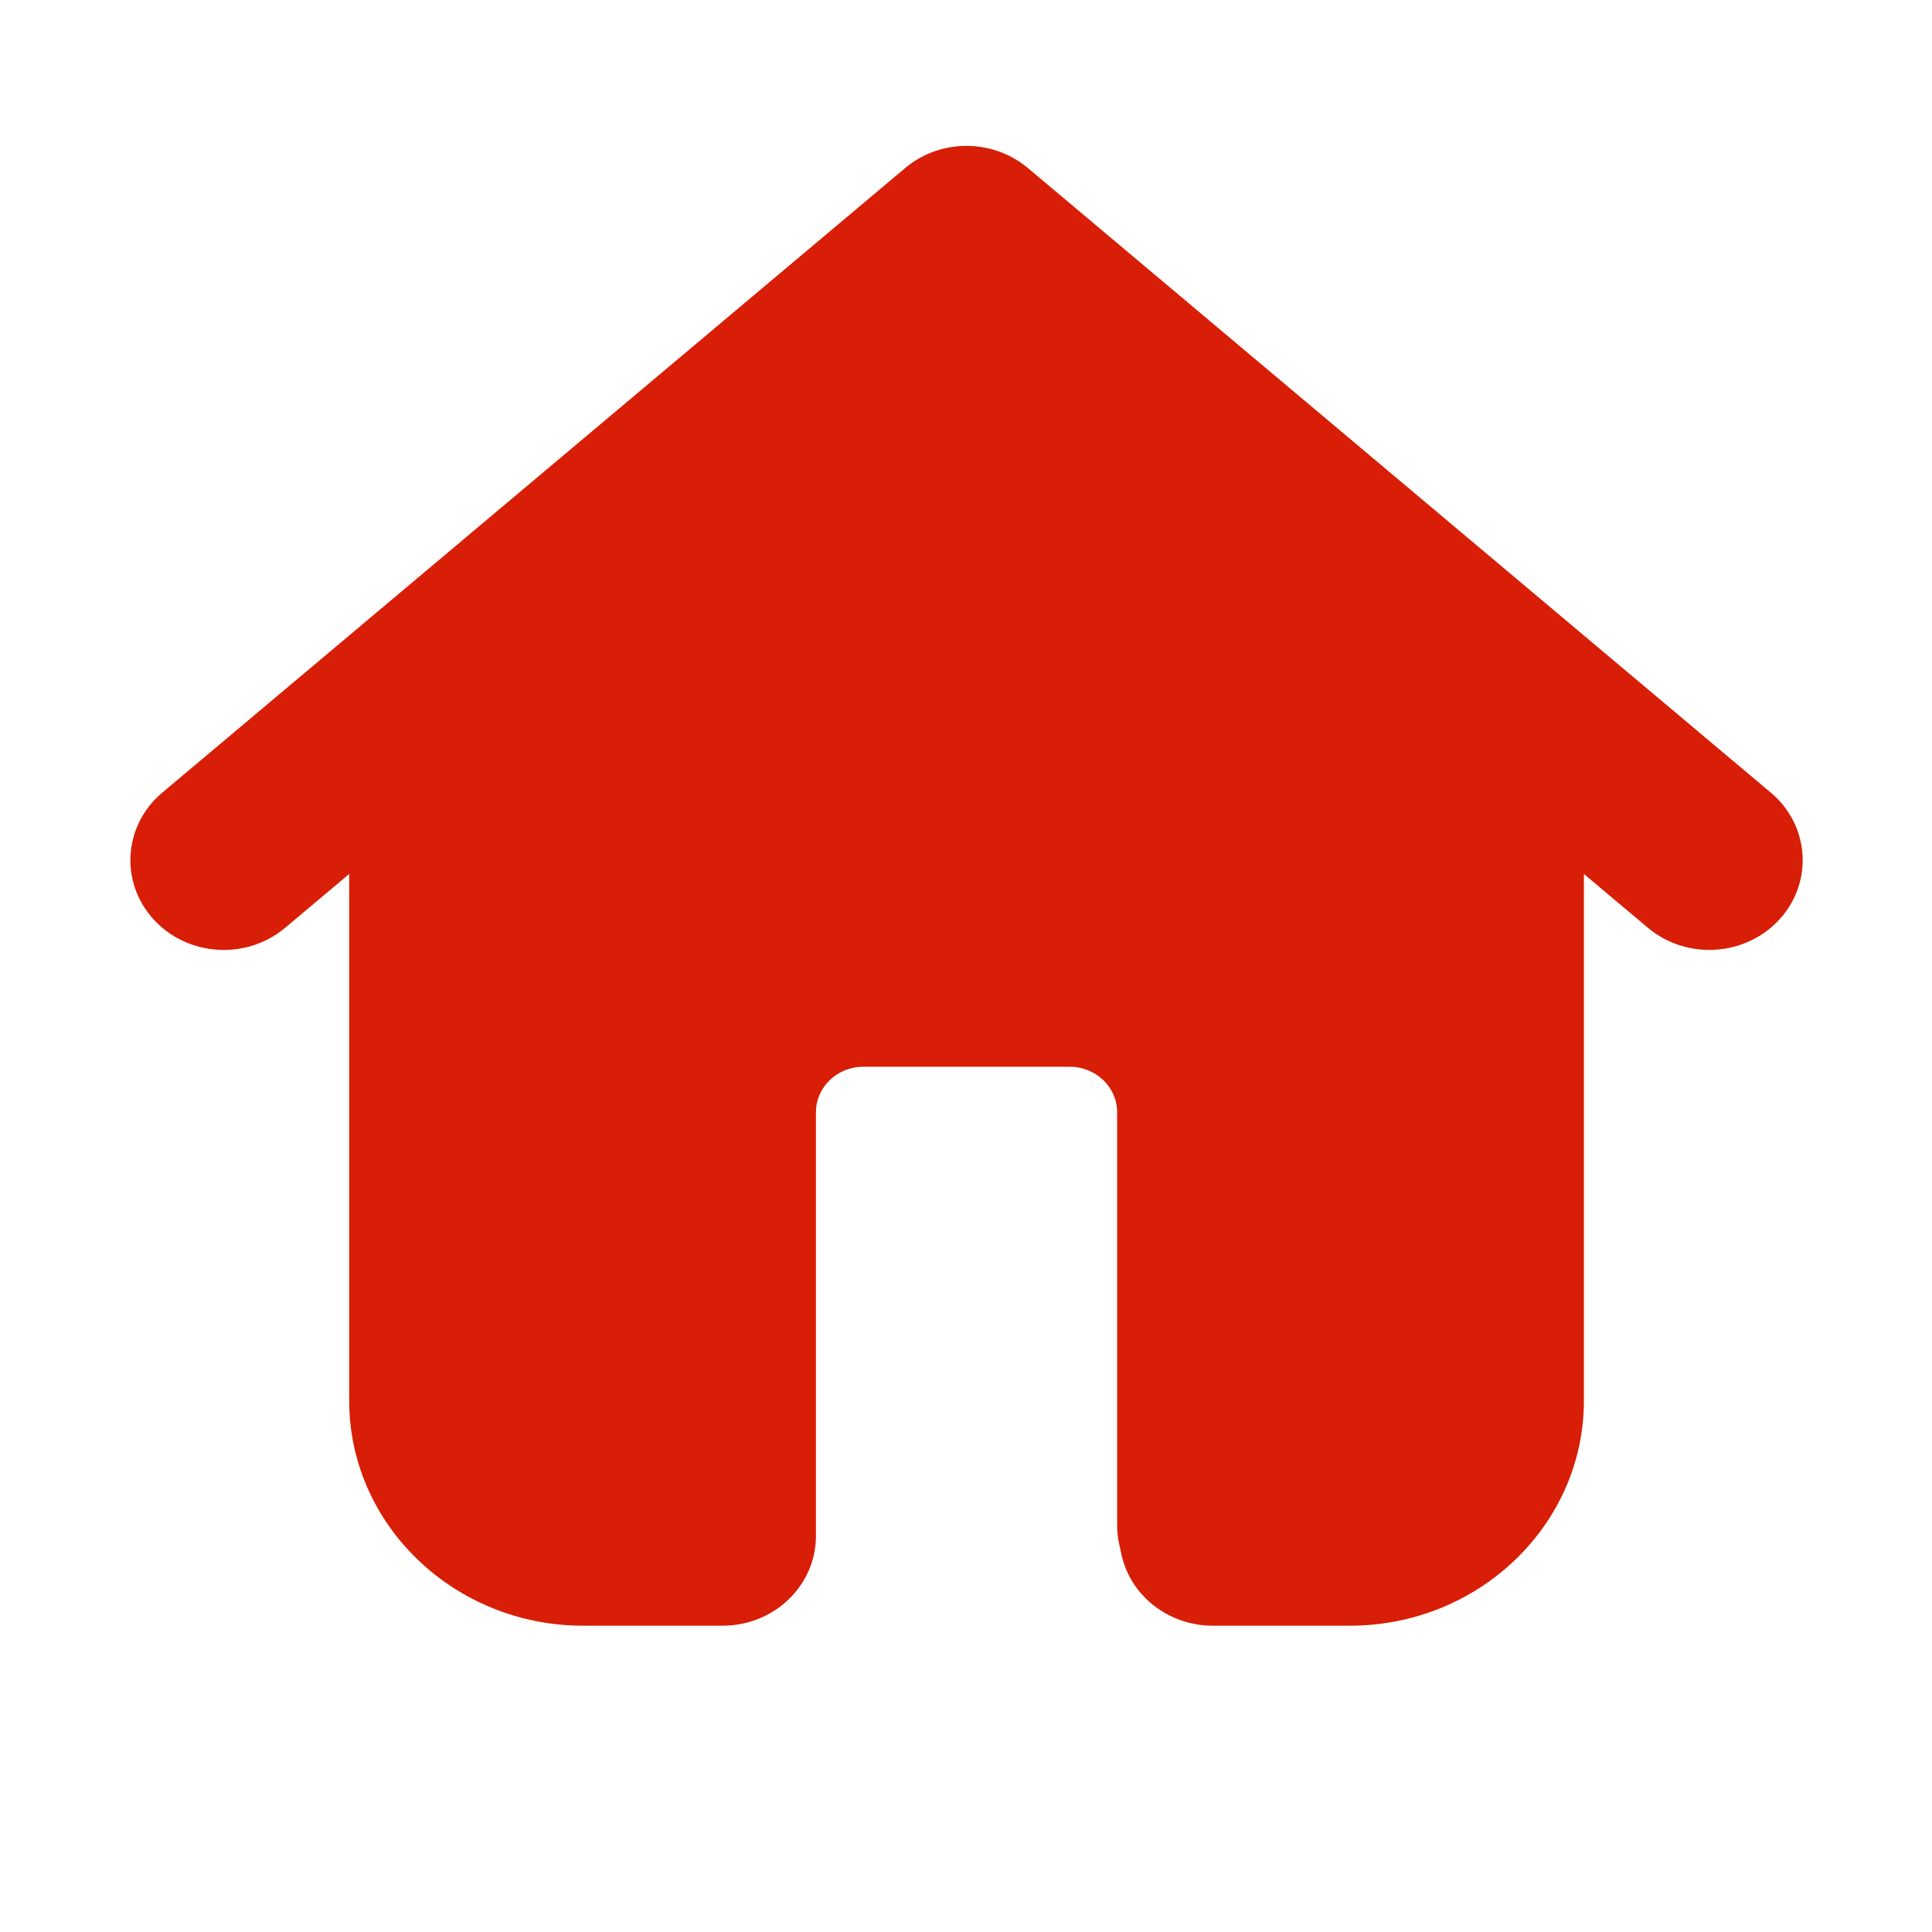
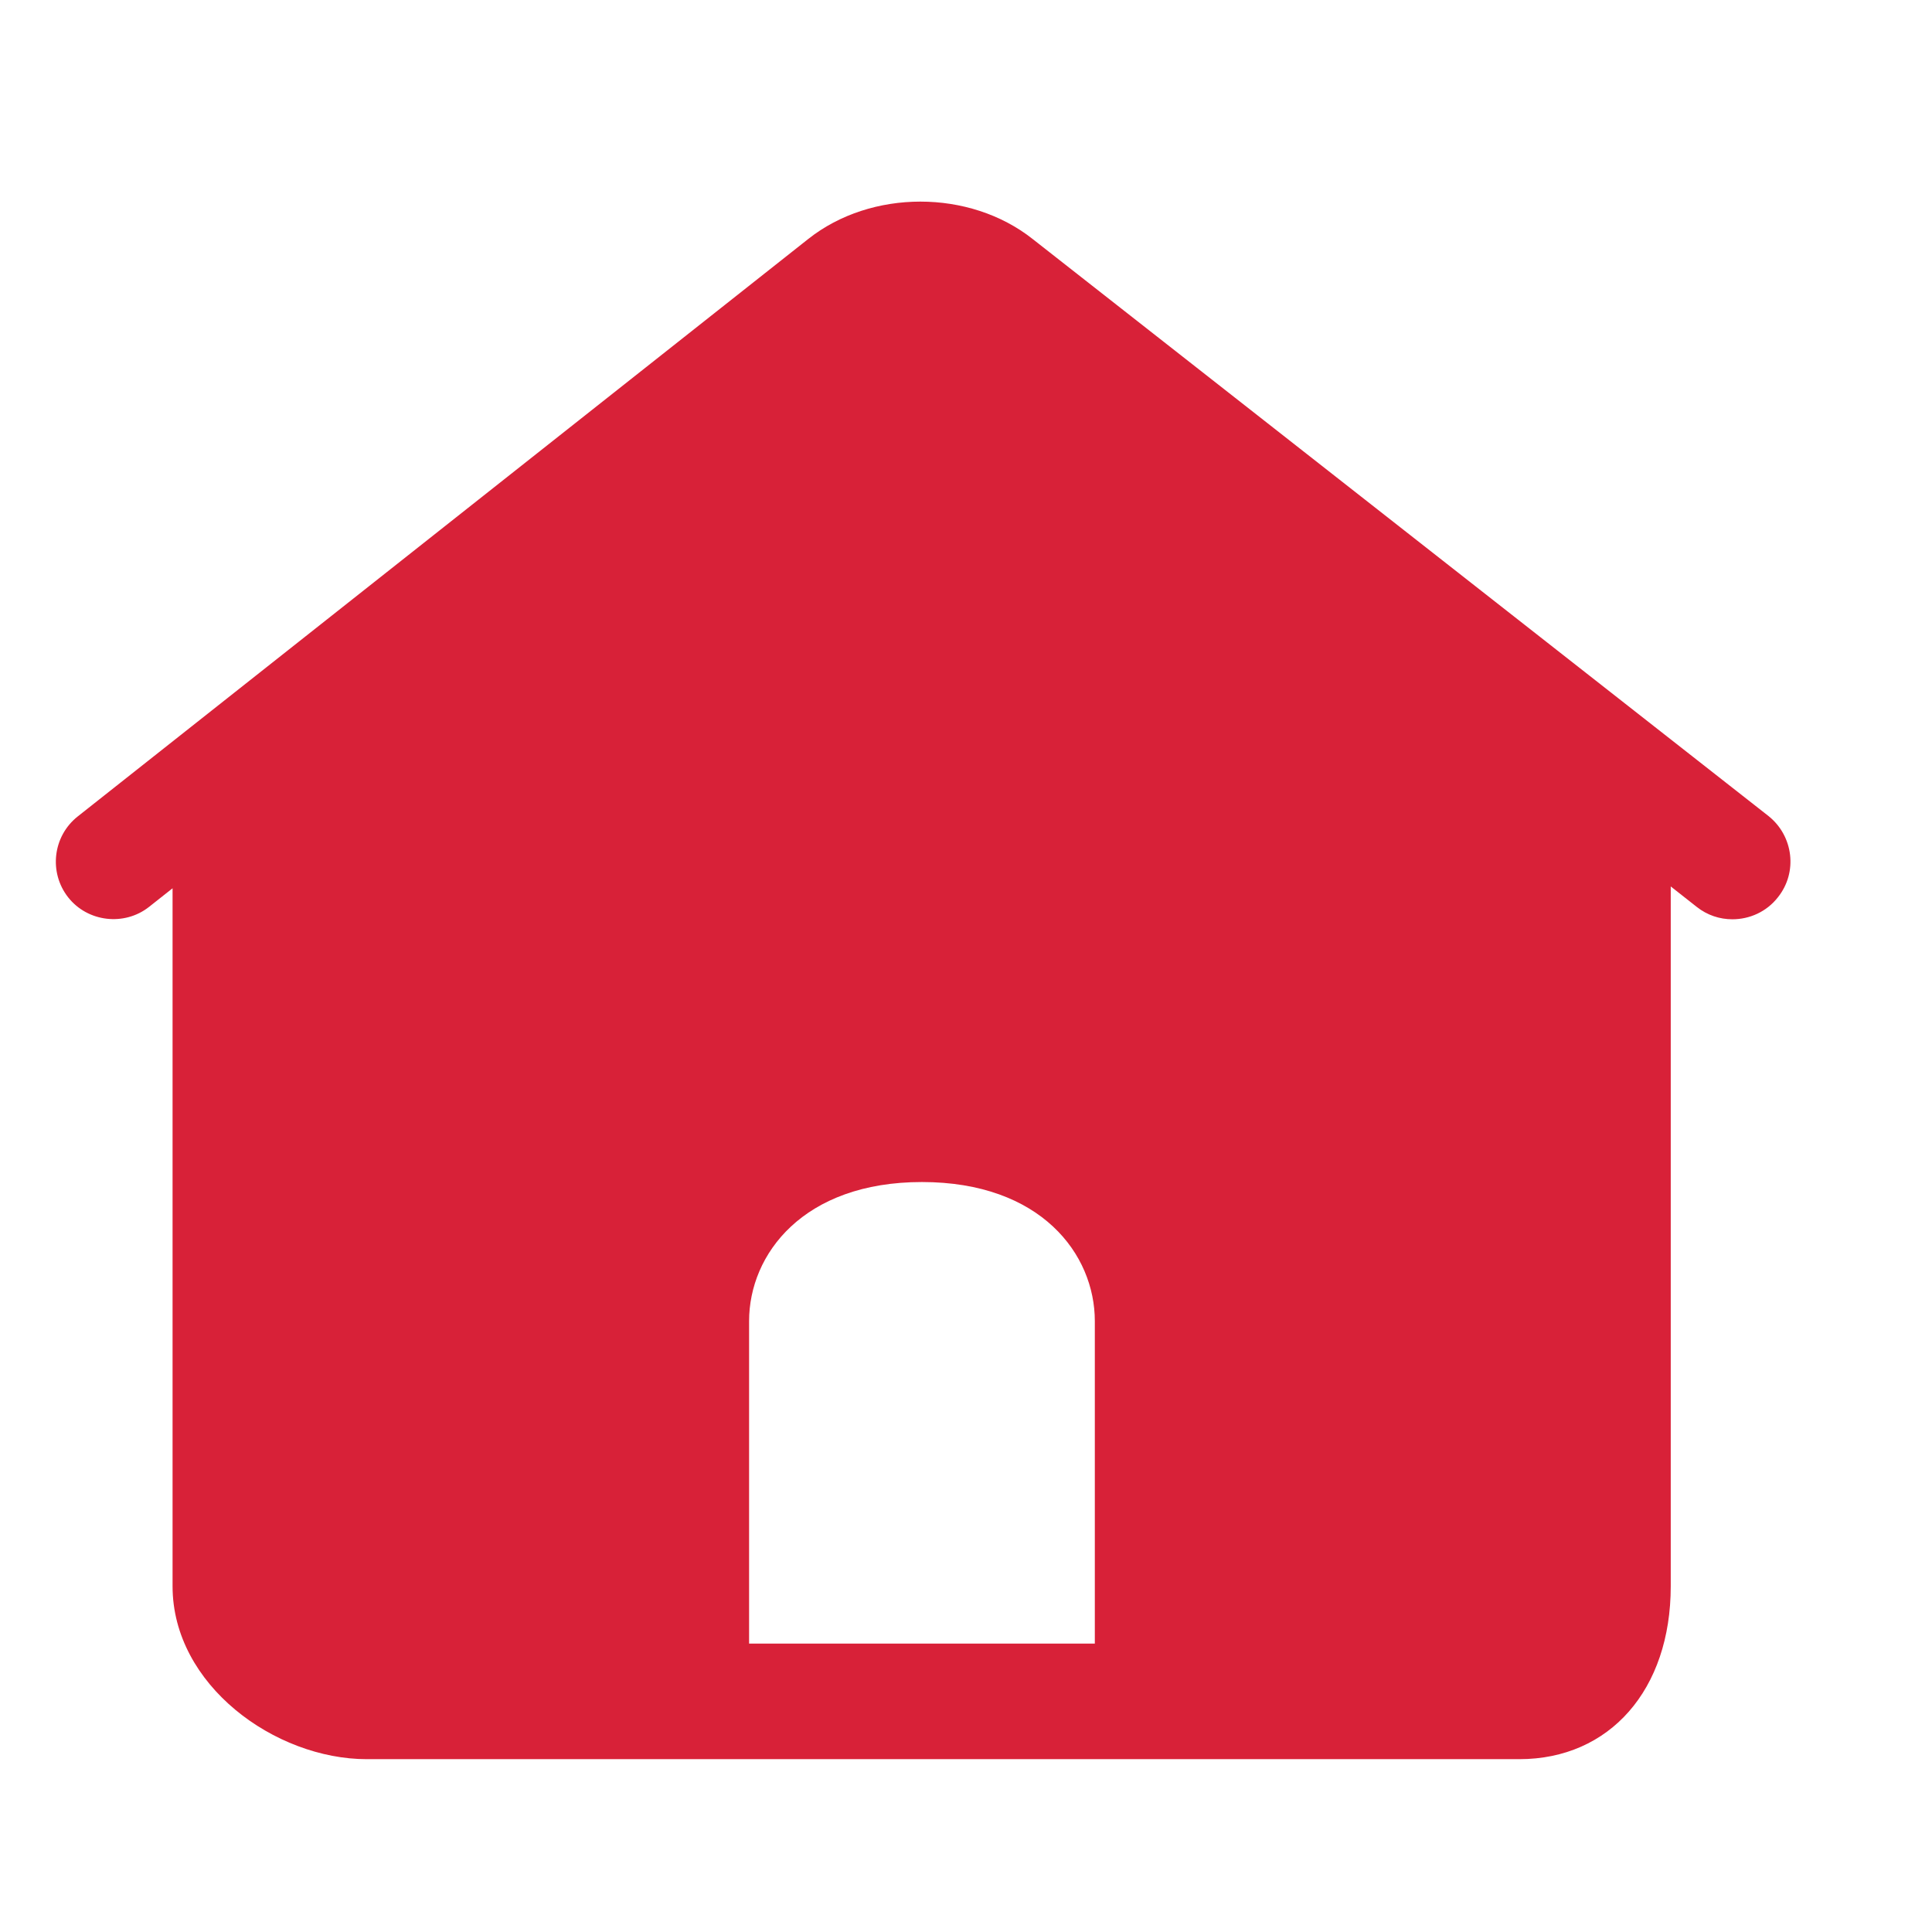
- <svg xmlns="http://www.w3.org/2000/svg" t="1531967314492" class="icon" style="" viewBox="0 0 1024 1024" version="1.1" p-id="7165" width="42" height="42">
-   <defs>
-     <style type="text/css" />
-   </defs>
-   <path d="M938.55 420.097 544.855 89.101c-0.07-0.058-0.142-0.112-0.213-0.171-0.406-0.34-0.821-0.666-1.236-0.991-0.162-0.127-0.322-0.255-0.487-0.379-0.499-0.38-1.005-0.746-1.516-1.105-0.081-0.057-0.162-0.115-0.243-0.171-0.582-0.404-1.173-0.793-1.768-1.171-0.007-0.003-0.013-0.007-0.019-0.011-18.348-11.582-42.872-10.22-59.741 4.07L86.024 420.097c-20.58 17.287-22.661 47.351-4.686 67.128 17.975 19.763 49.255 21.807 69.822 4.508l33.922-28.52 0 279.199c0 65.736 55.638 119.243 124.005 119.243l73.908 0c27.321 0 49.472-21.297 49.472-47.57L432.467 589.489c0-13.265 11.235-24.078 25.023-24.078l109.54 0c13.815 0 25.075 10.813 25.075 24.078l0 219.015c0 3.255 0.345 6.499 1.047 9.703l1.199 5.579c4.787 22.049 25.01 37.867 48.438 37.867l72.695 0c68.38 0 124.018-53.507 124.018-119.243l0-279.189 33.909 28.509c9.384 7.876 21 11.746 32.555 11.746 13.762 0 27.488-5.502 37.267-16.253C961.209 467.448 959.129 437.383 938.55 420.097z" p-id="7166" fill="#d81e06" />
+ <svg xmlns="http://www.w3.org/2000/svg" width="22px" height="22px" viewBox="0 0 22 22" version="1.1">
+   <g id="页面-1" stroke="none" stroke-width="1" fill="none" fill-rule="evenodd">
+     <g id="我的" transform="translate(-386, -692)" fill-rule="nonzero">
+       <g id="首页-fill备份" transform="translate(386, 692)">
+         <rect id="矩形" fill="#000000" opacity="0" x="0" y="0" width="22" height="22" />
+         <path d="M20.139,9.293 L11.758,2.721 C11.041,2.154 9.92,2.154 9.204,2.721 L0.885,9.297 C0.6,9.523 0.554,9.935 0.776,10.218 C0.998,10.5 1.415,10.549 1.697,10.327 L1.965,10.115 L1.965,18.063 C1.965,19.188 3.133,20.032 4.177,20.032 L17.3,20.032 C18.33,20.032 19.025,19.241 19.025,18.063 L19.025,10.094 L19.321,10.327 C19.441,10.422 19.582,10.468 19.727,10.468 C19.921,10.468 20.115,10.384 20.245,10.218 C20.474,9.932 20.421,9.519 20.139,9.293 Z M12.467,17.347 L12.467,18.716 L11.154,18.716 L9.842,18.716 L8.53,18.716 L8.53,17.347 L8.53,15.044 C8.53,14.282 9.147,13.46 10.498,13.46 C11.853,13.46 12.467,14.282 12.467,15.044 L12.467,17.347 L12.467,17.347 Z" id="形状" fill="#D82138" />
+       </g>
+     </g>
+   </g>
</svg>
